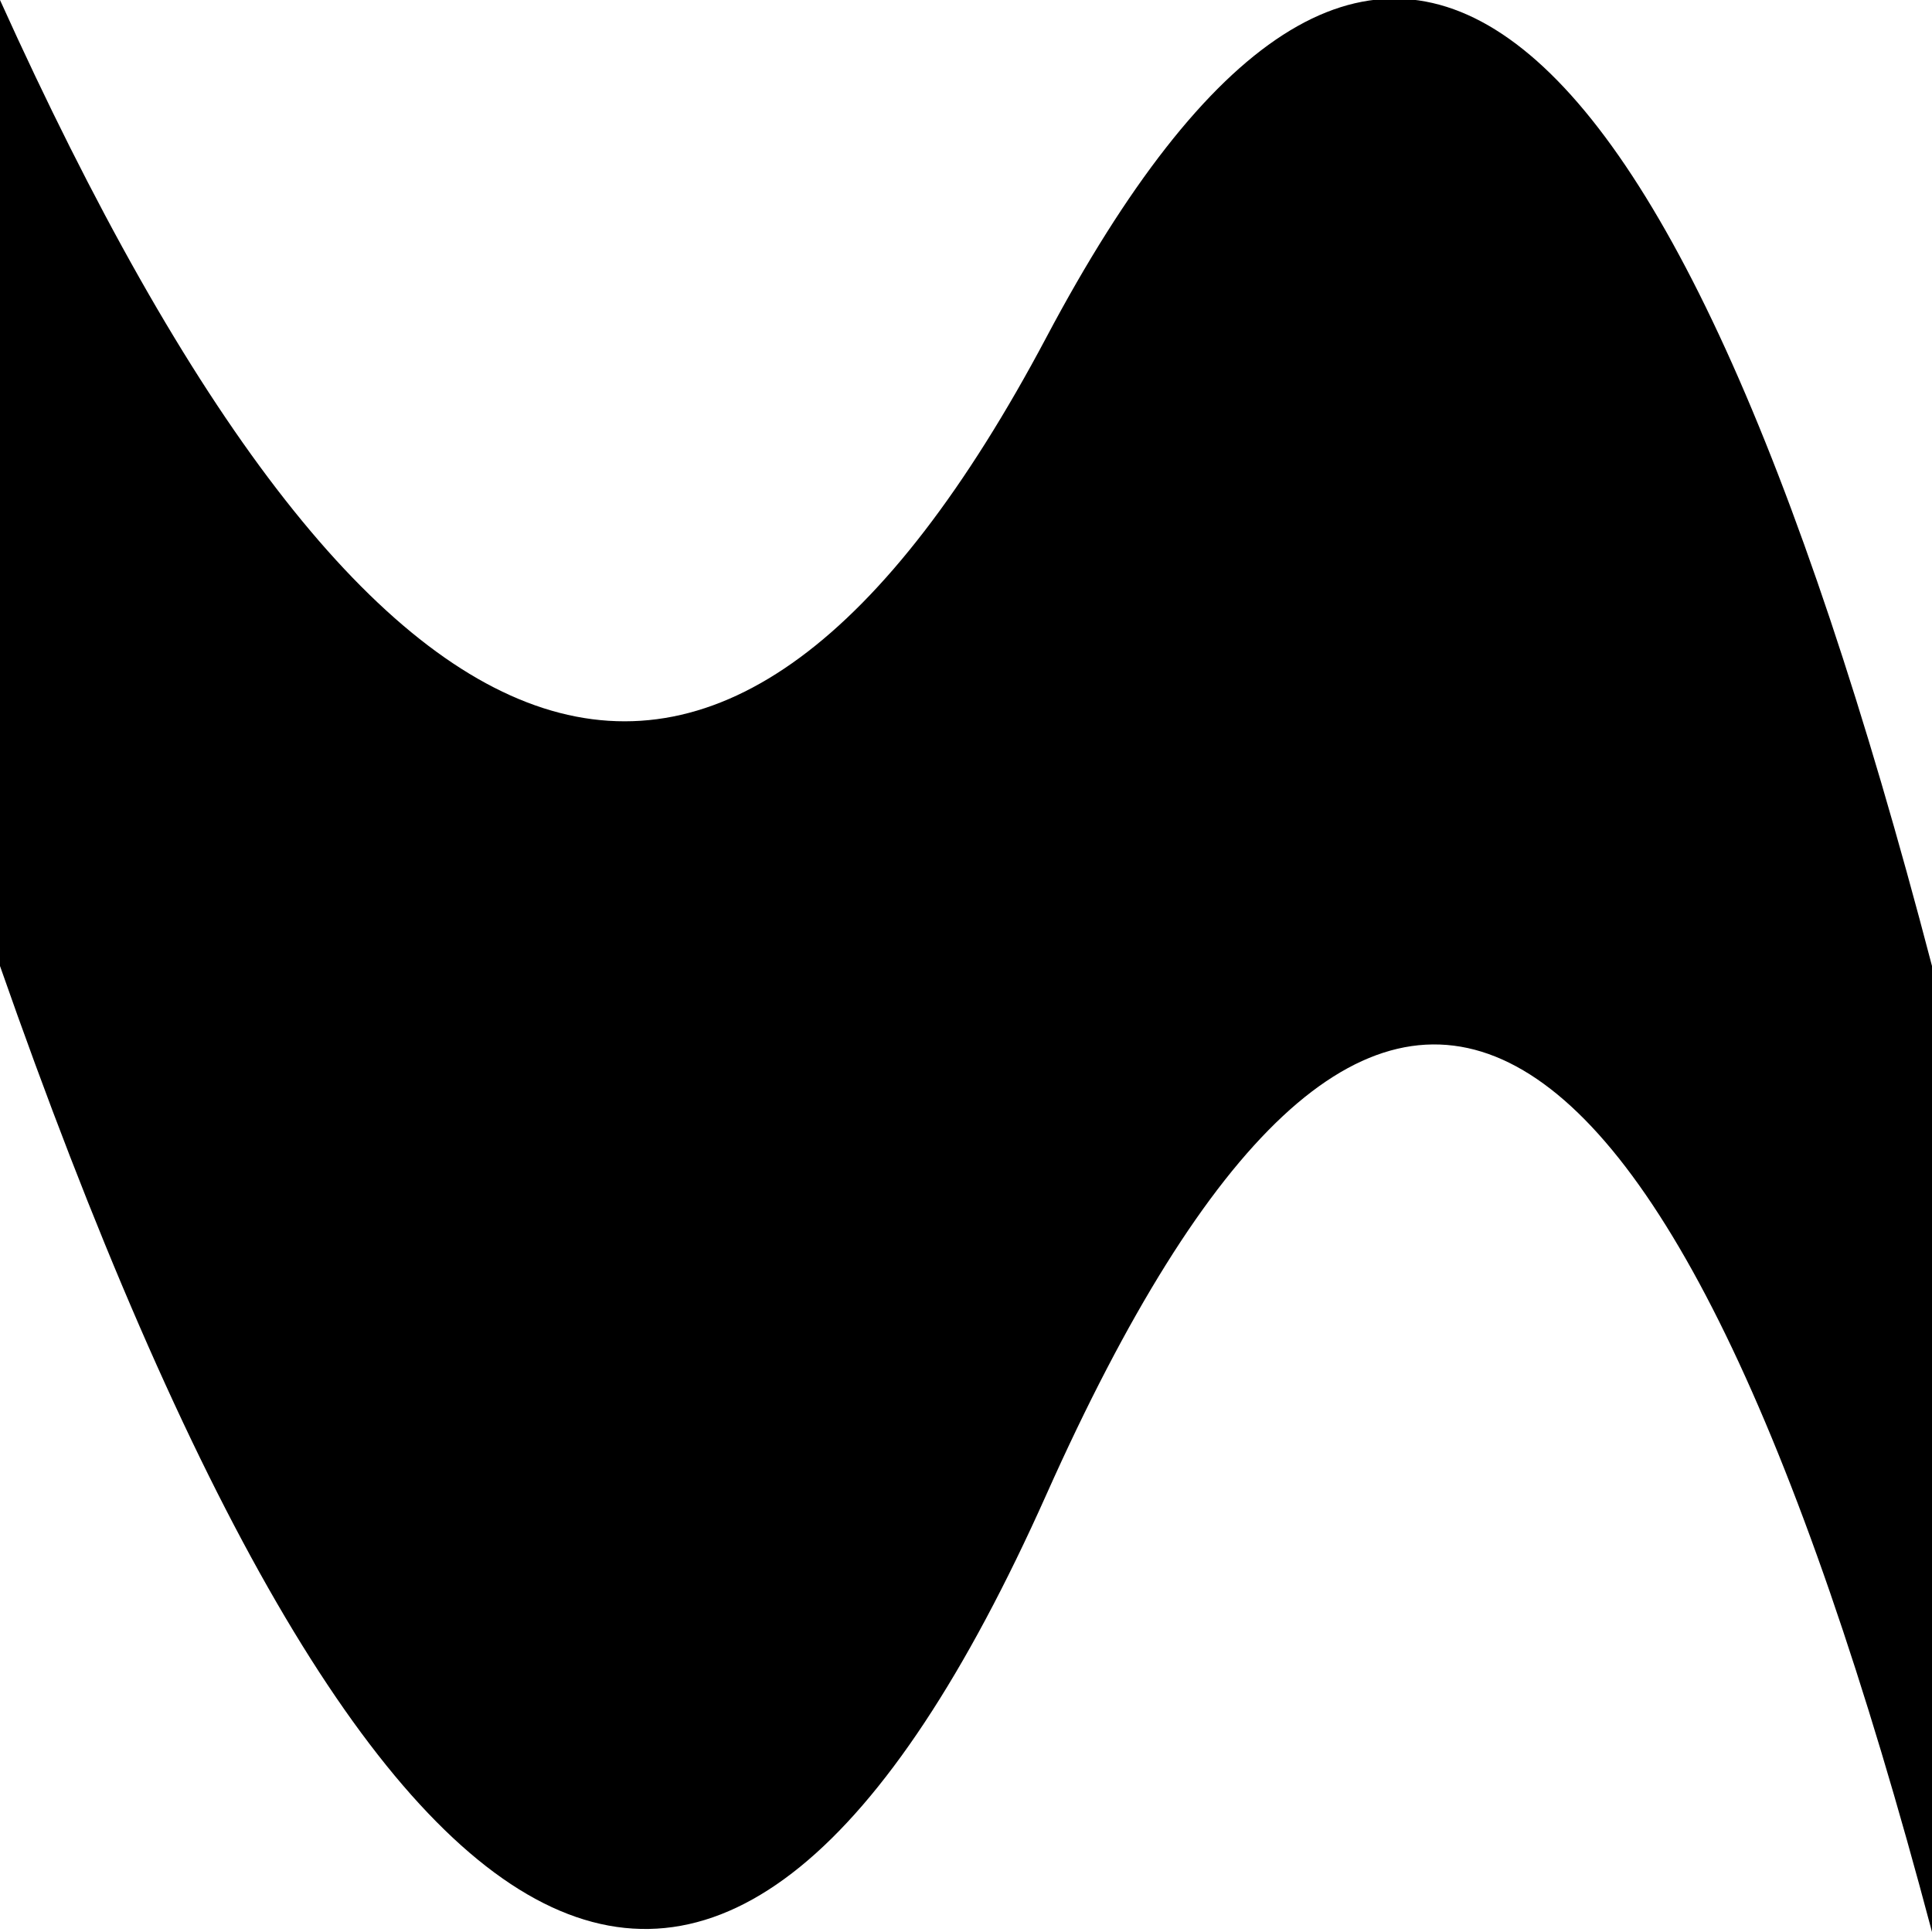
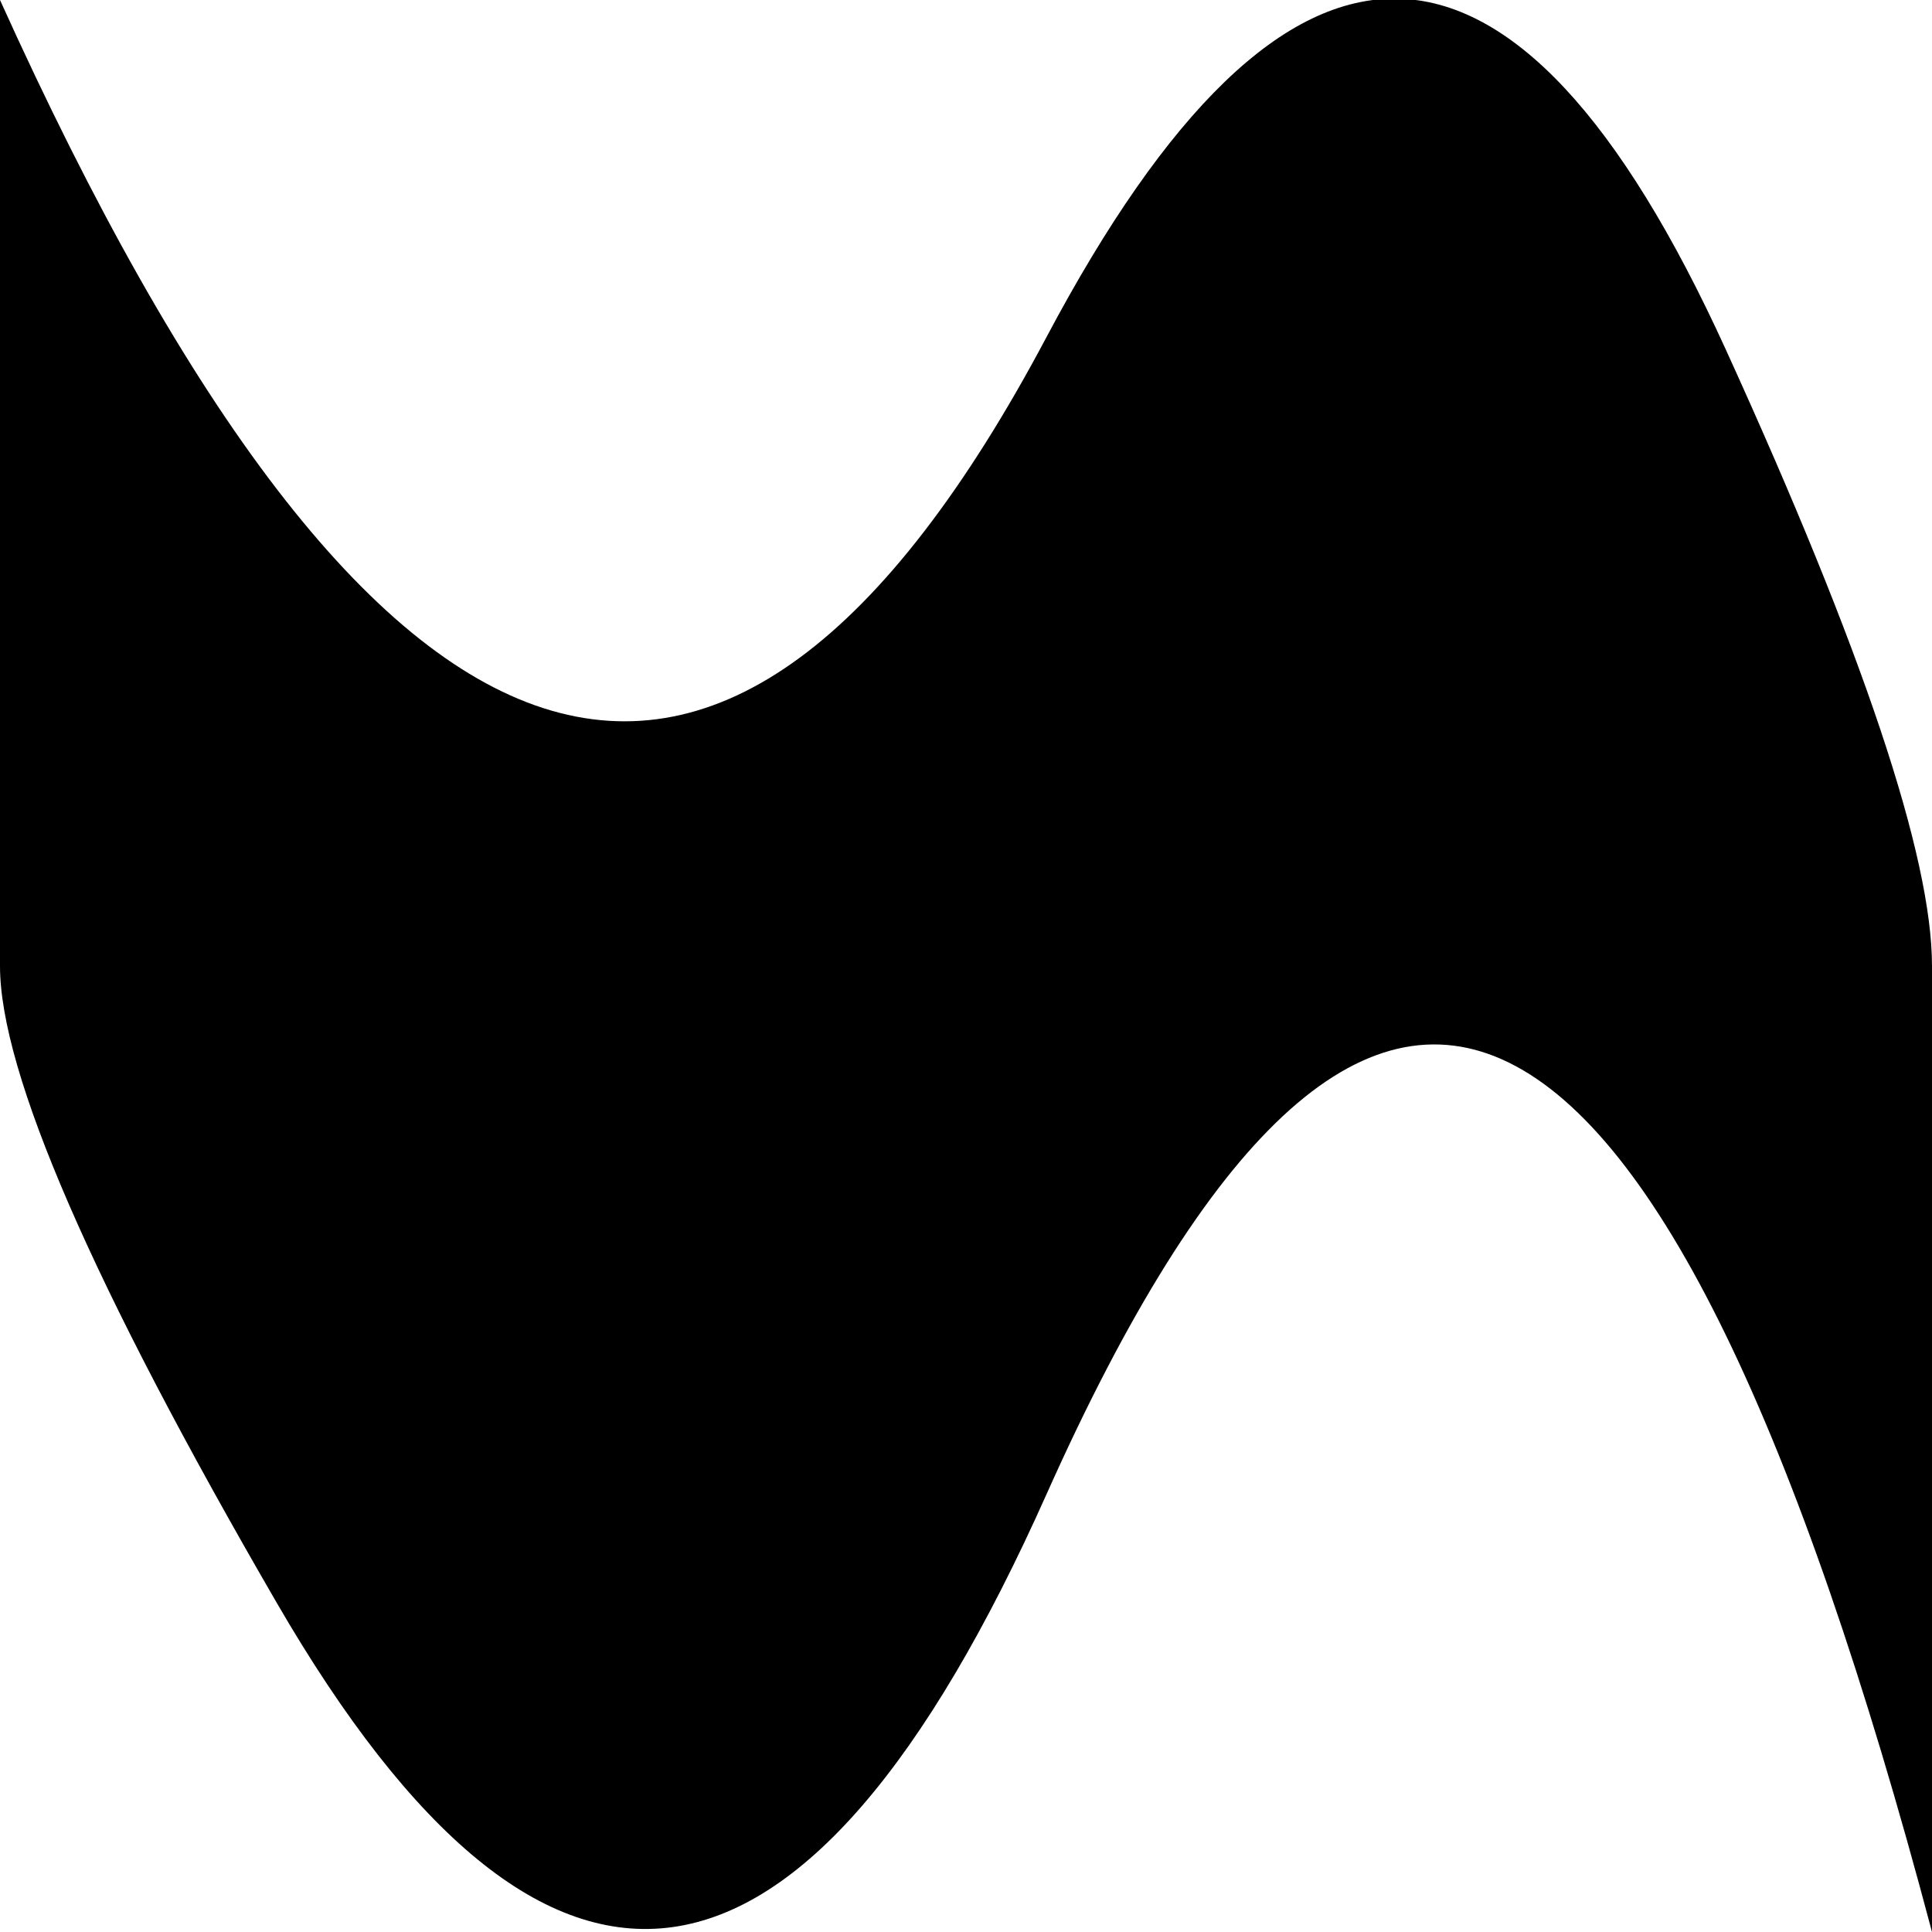
<svg xmlns="http://www.w3.org/2000/svg" viewBox="0 0 768 768" width="768" height="768" role="img" aria-label="Motir">
-   <path d="M0 0Q224 496 416 134Q608 -228 768 384L768 768Q608 164 416 594Q224 1024 0 384Z" fill="currentColor" />
+   <path d="M0 0Q224 496 416 134Q560 -137.5 686 138.88Q768 318.74 768 384L768 768Q608 164 416 594Q272 916.5 110 637.13Q0 447.43 0 384Z" fill="currentColor" />
</svg>
